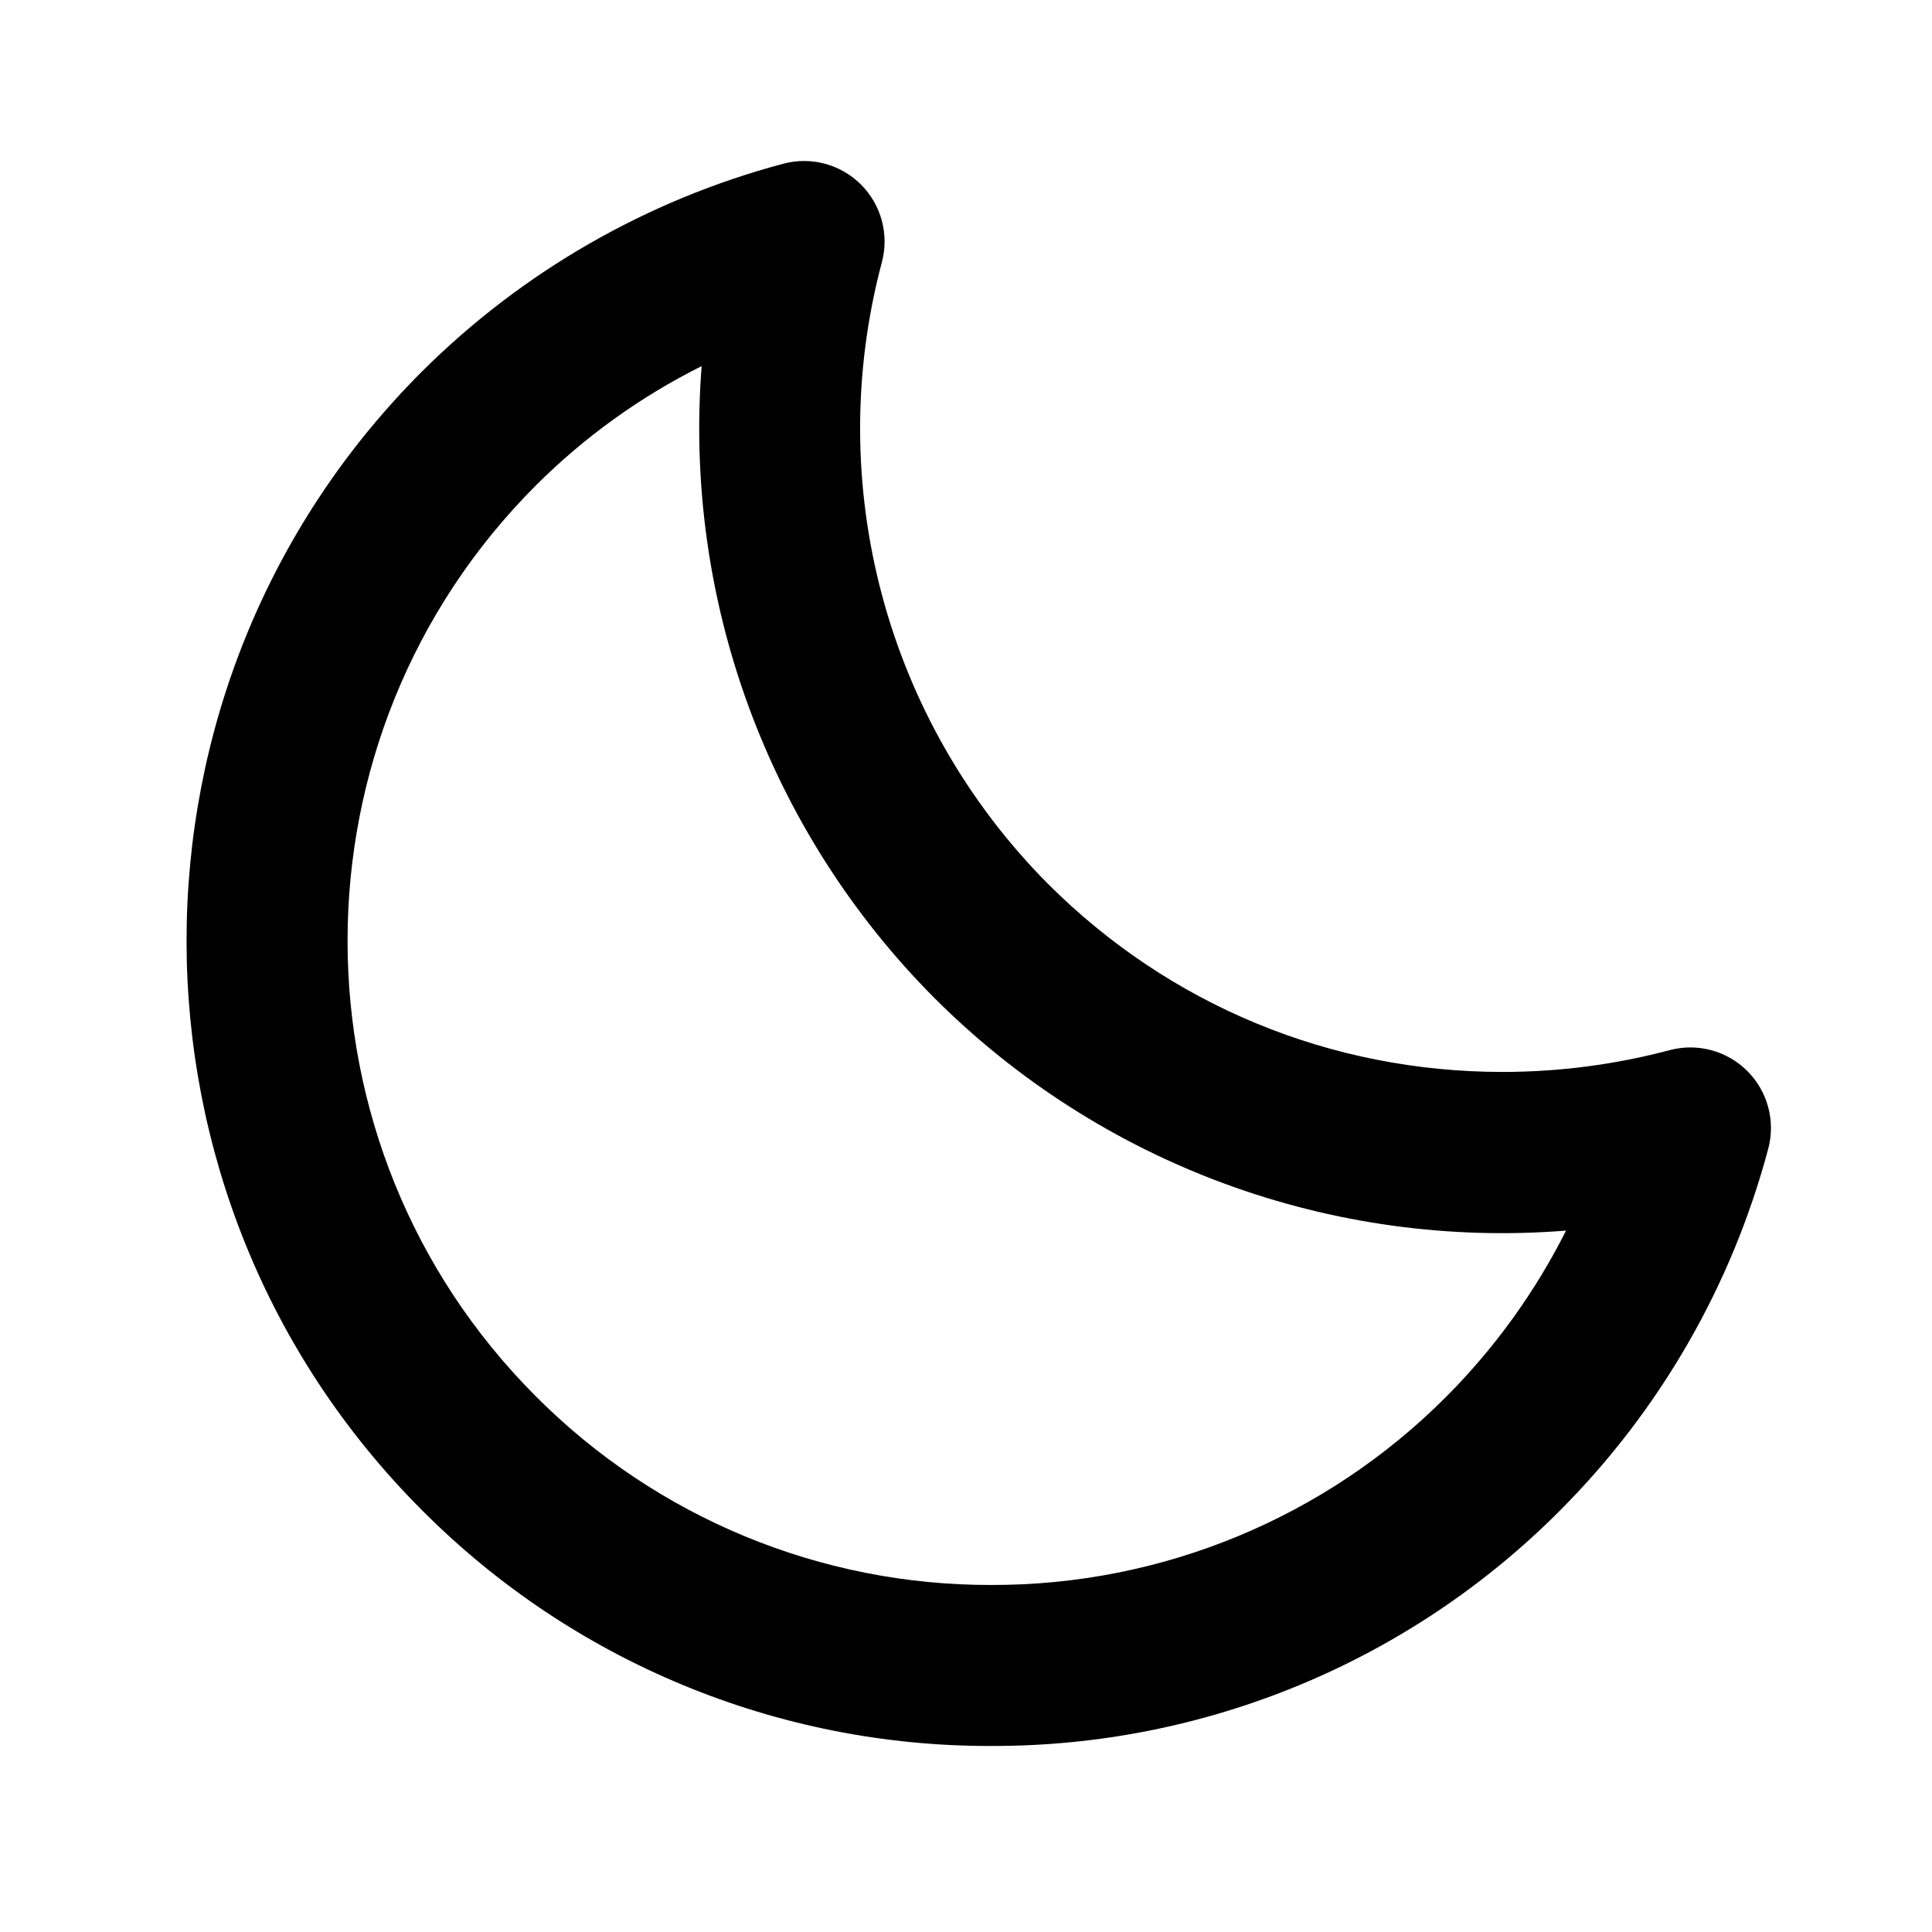
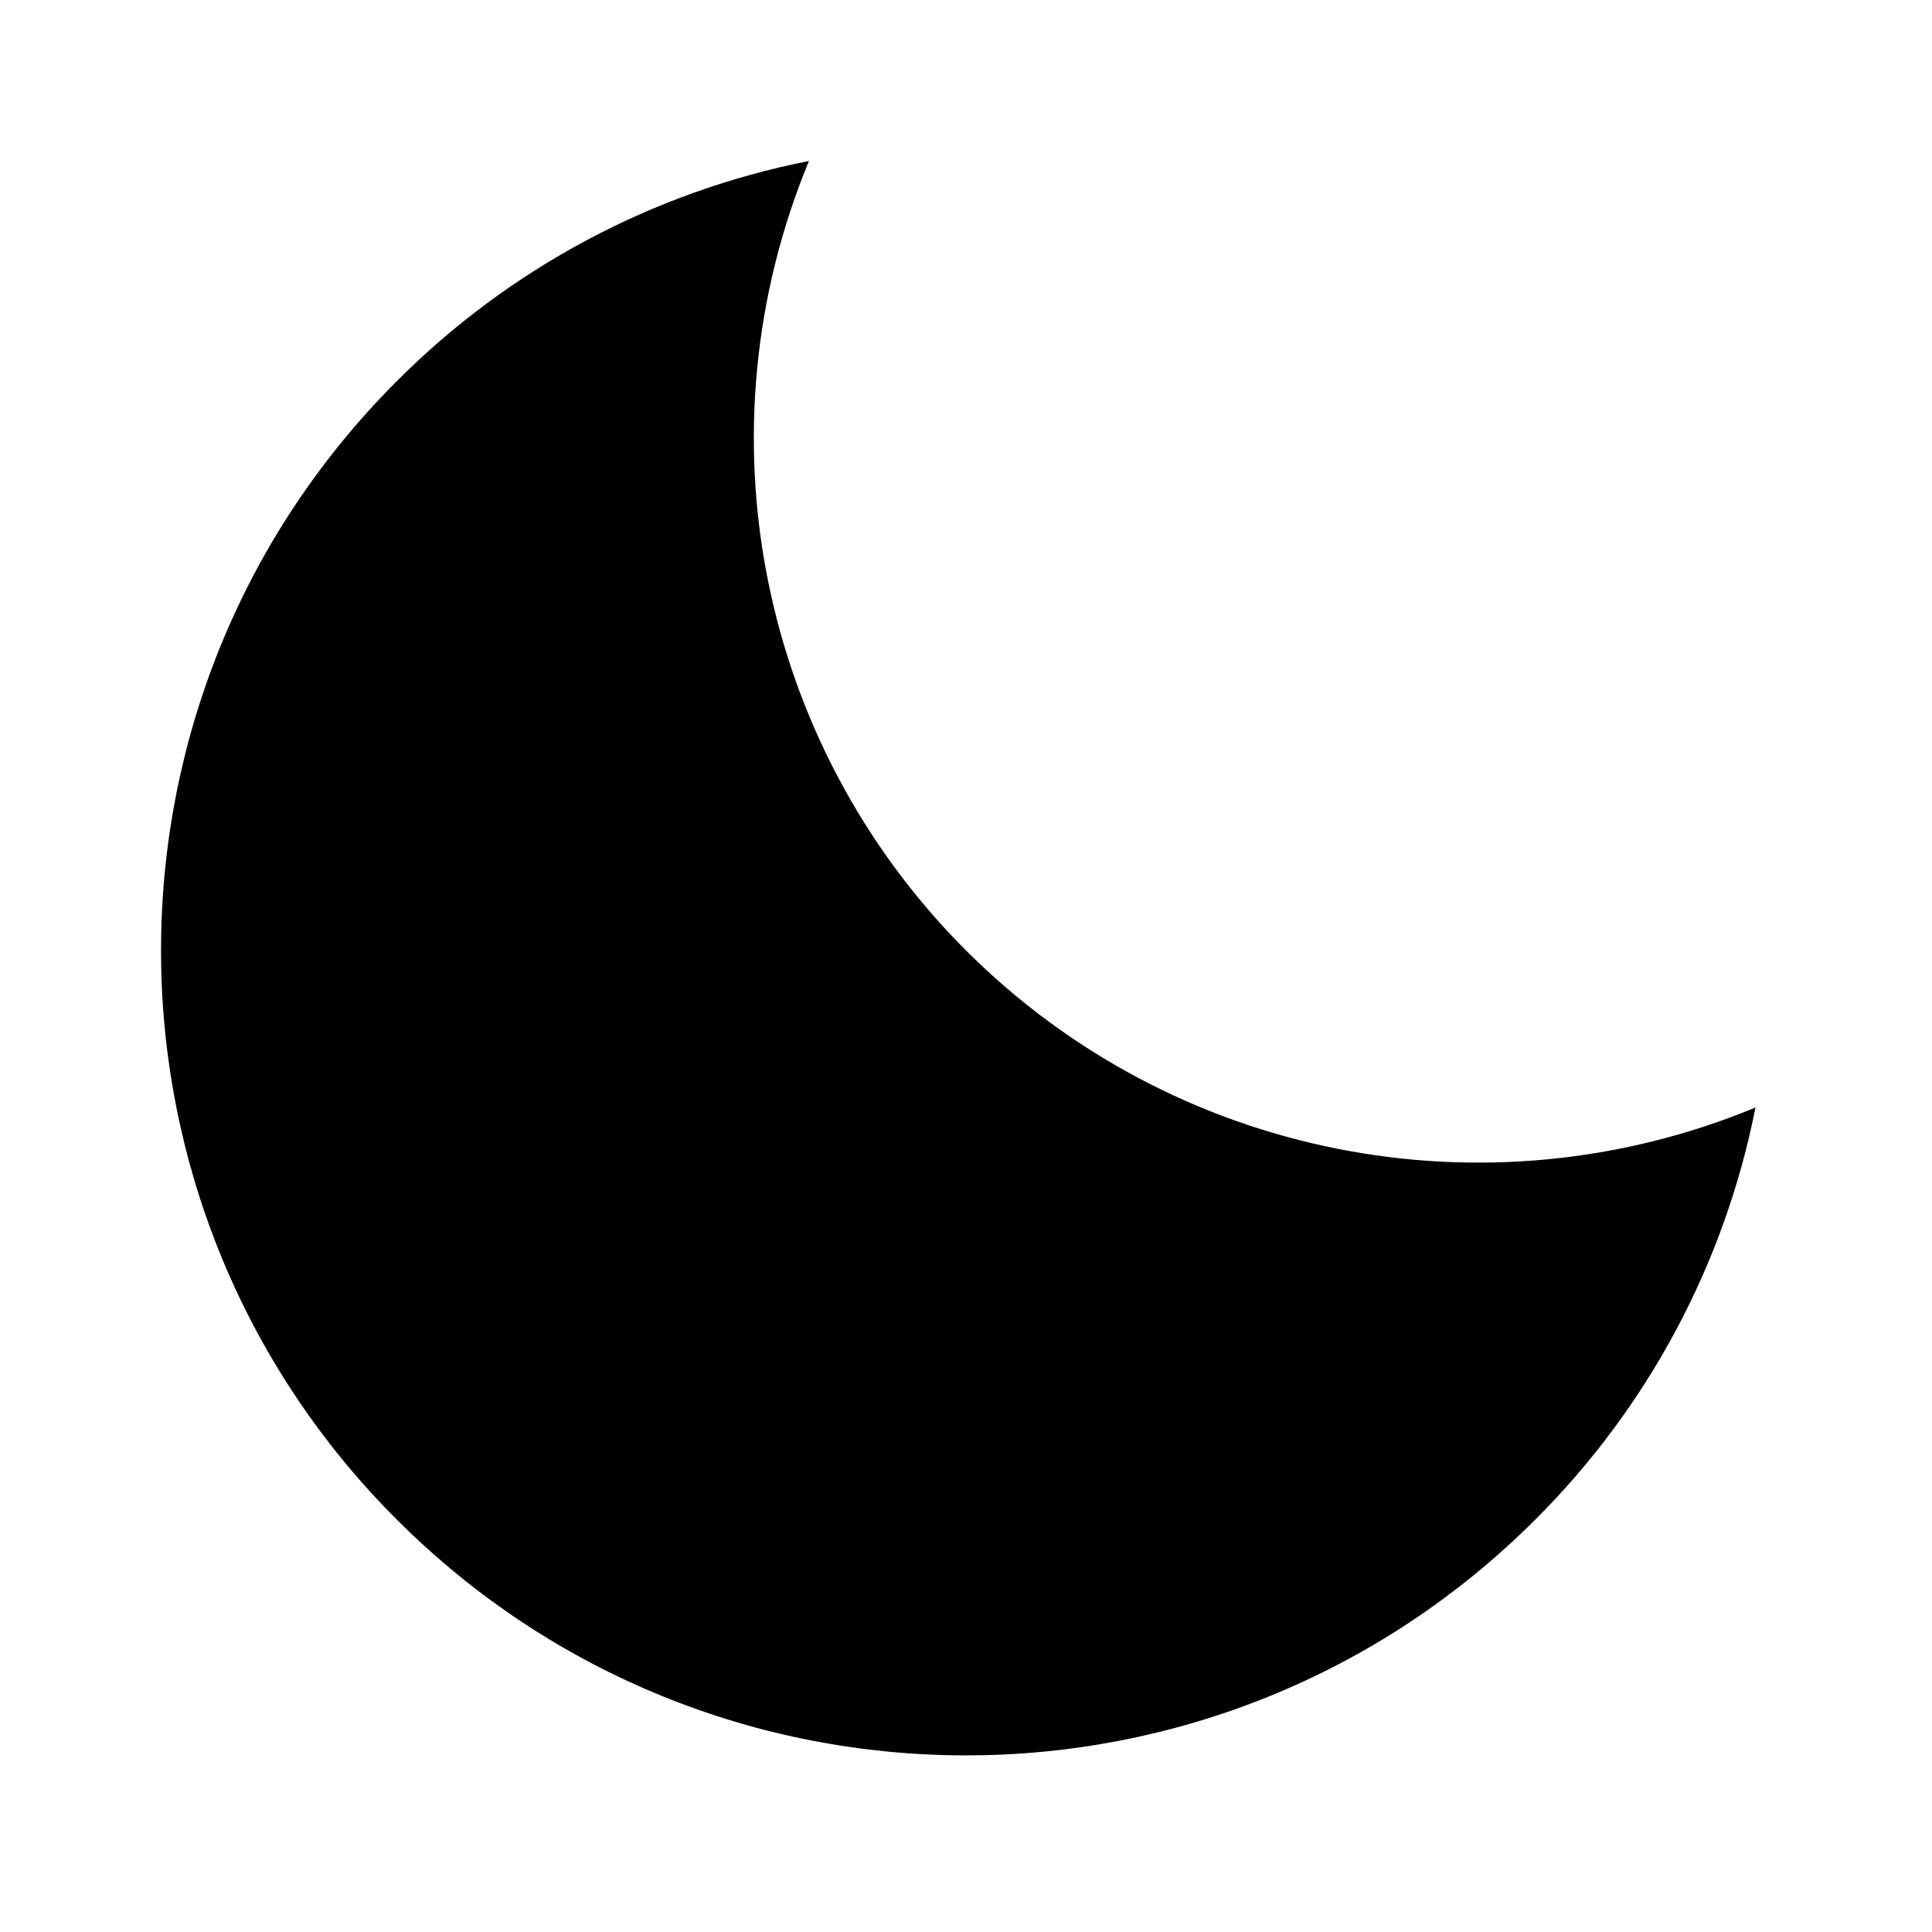
<svg xmlns="http://www.w3.org/2000/svg" width="24" height="24" viewBox="0 0 24 24" style="fill: rgba(0, 0, 0, 1);transform: ;msFilter:;">
-   <path d="M20.742 13.045a8.088 8.088 0 0 1-2.077.271c-2.135 0-4.14-.83-5.646-2.336a8.025 8.025 0 0 1-2.064-7.723A1 1 0 0 0 9.73 2.034a10.014 10.014 0 0 0-4.489 2.582c-3.898 3.898-3.898 10.243 0 14.143a9.937 9.937 0 0 0 7.072 2.93 9.93 9.93 0 0 0 7.07-2.929 10.007 10.007 0 0 0 2.583-4.491 1.001 1.001 0 0 0-1.224-1.224zm-2.772 4.301a7.947 7.947 0 0 1-5.656 2.343 7.953 7.953 0 0 1-5.658-2.344c-3.118-3.119-3.118-8.195 0-11.314a7.923 7.923 0 0 1 2.06-1.483 10.027 10.027 0 0 0 2.89 7.848 9.972 9.972 0 0 0 7.848 2.891 8.036 8.036 0 0 1-1.484 2.059z" />
+   <path d="M12 11.807A9.002 9.002 0 0 1 10.049 2a9.942 9.942 0 0 0-5.12 2.735c-3.905 3.905-3.905 10.237 0 14.142 3.906 3.906 10.237 3.905 14.143 0a9.946 9.946 0 0 0 2.735-5.119A9.003 9.003 0 0 1 12 11.807z" />
</svg>
